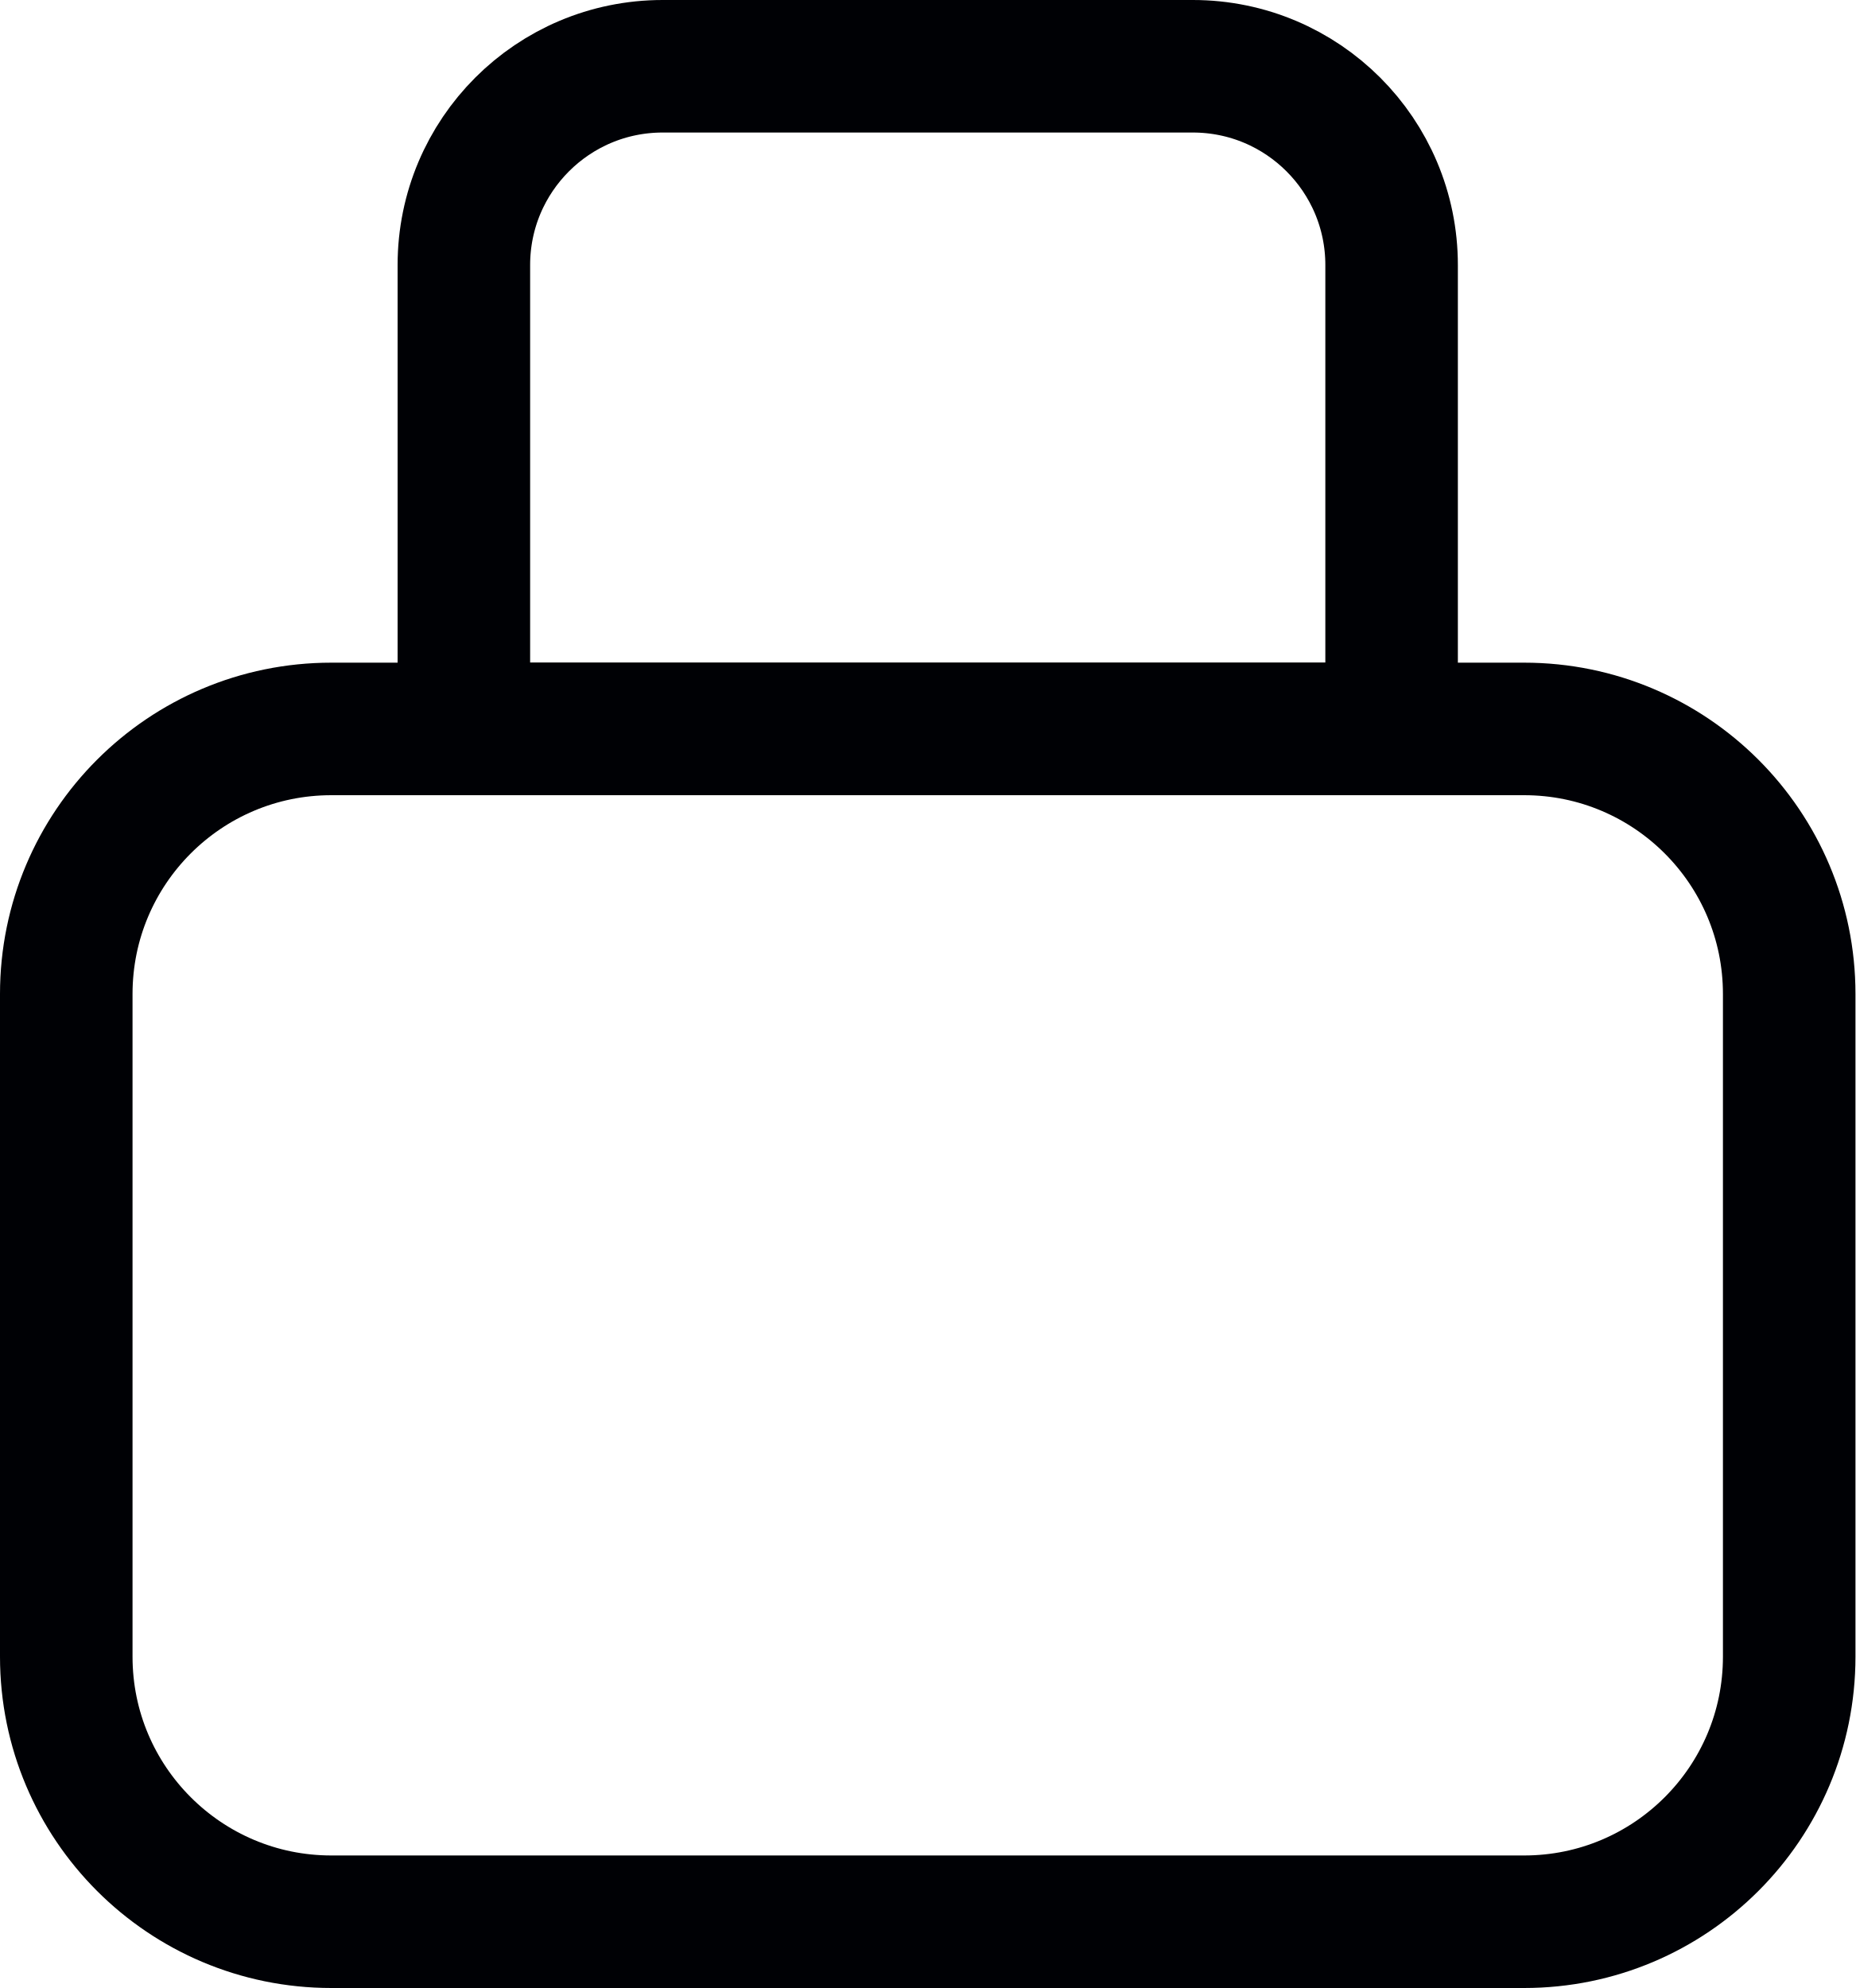
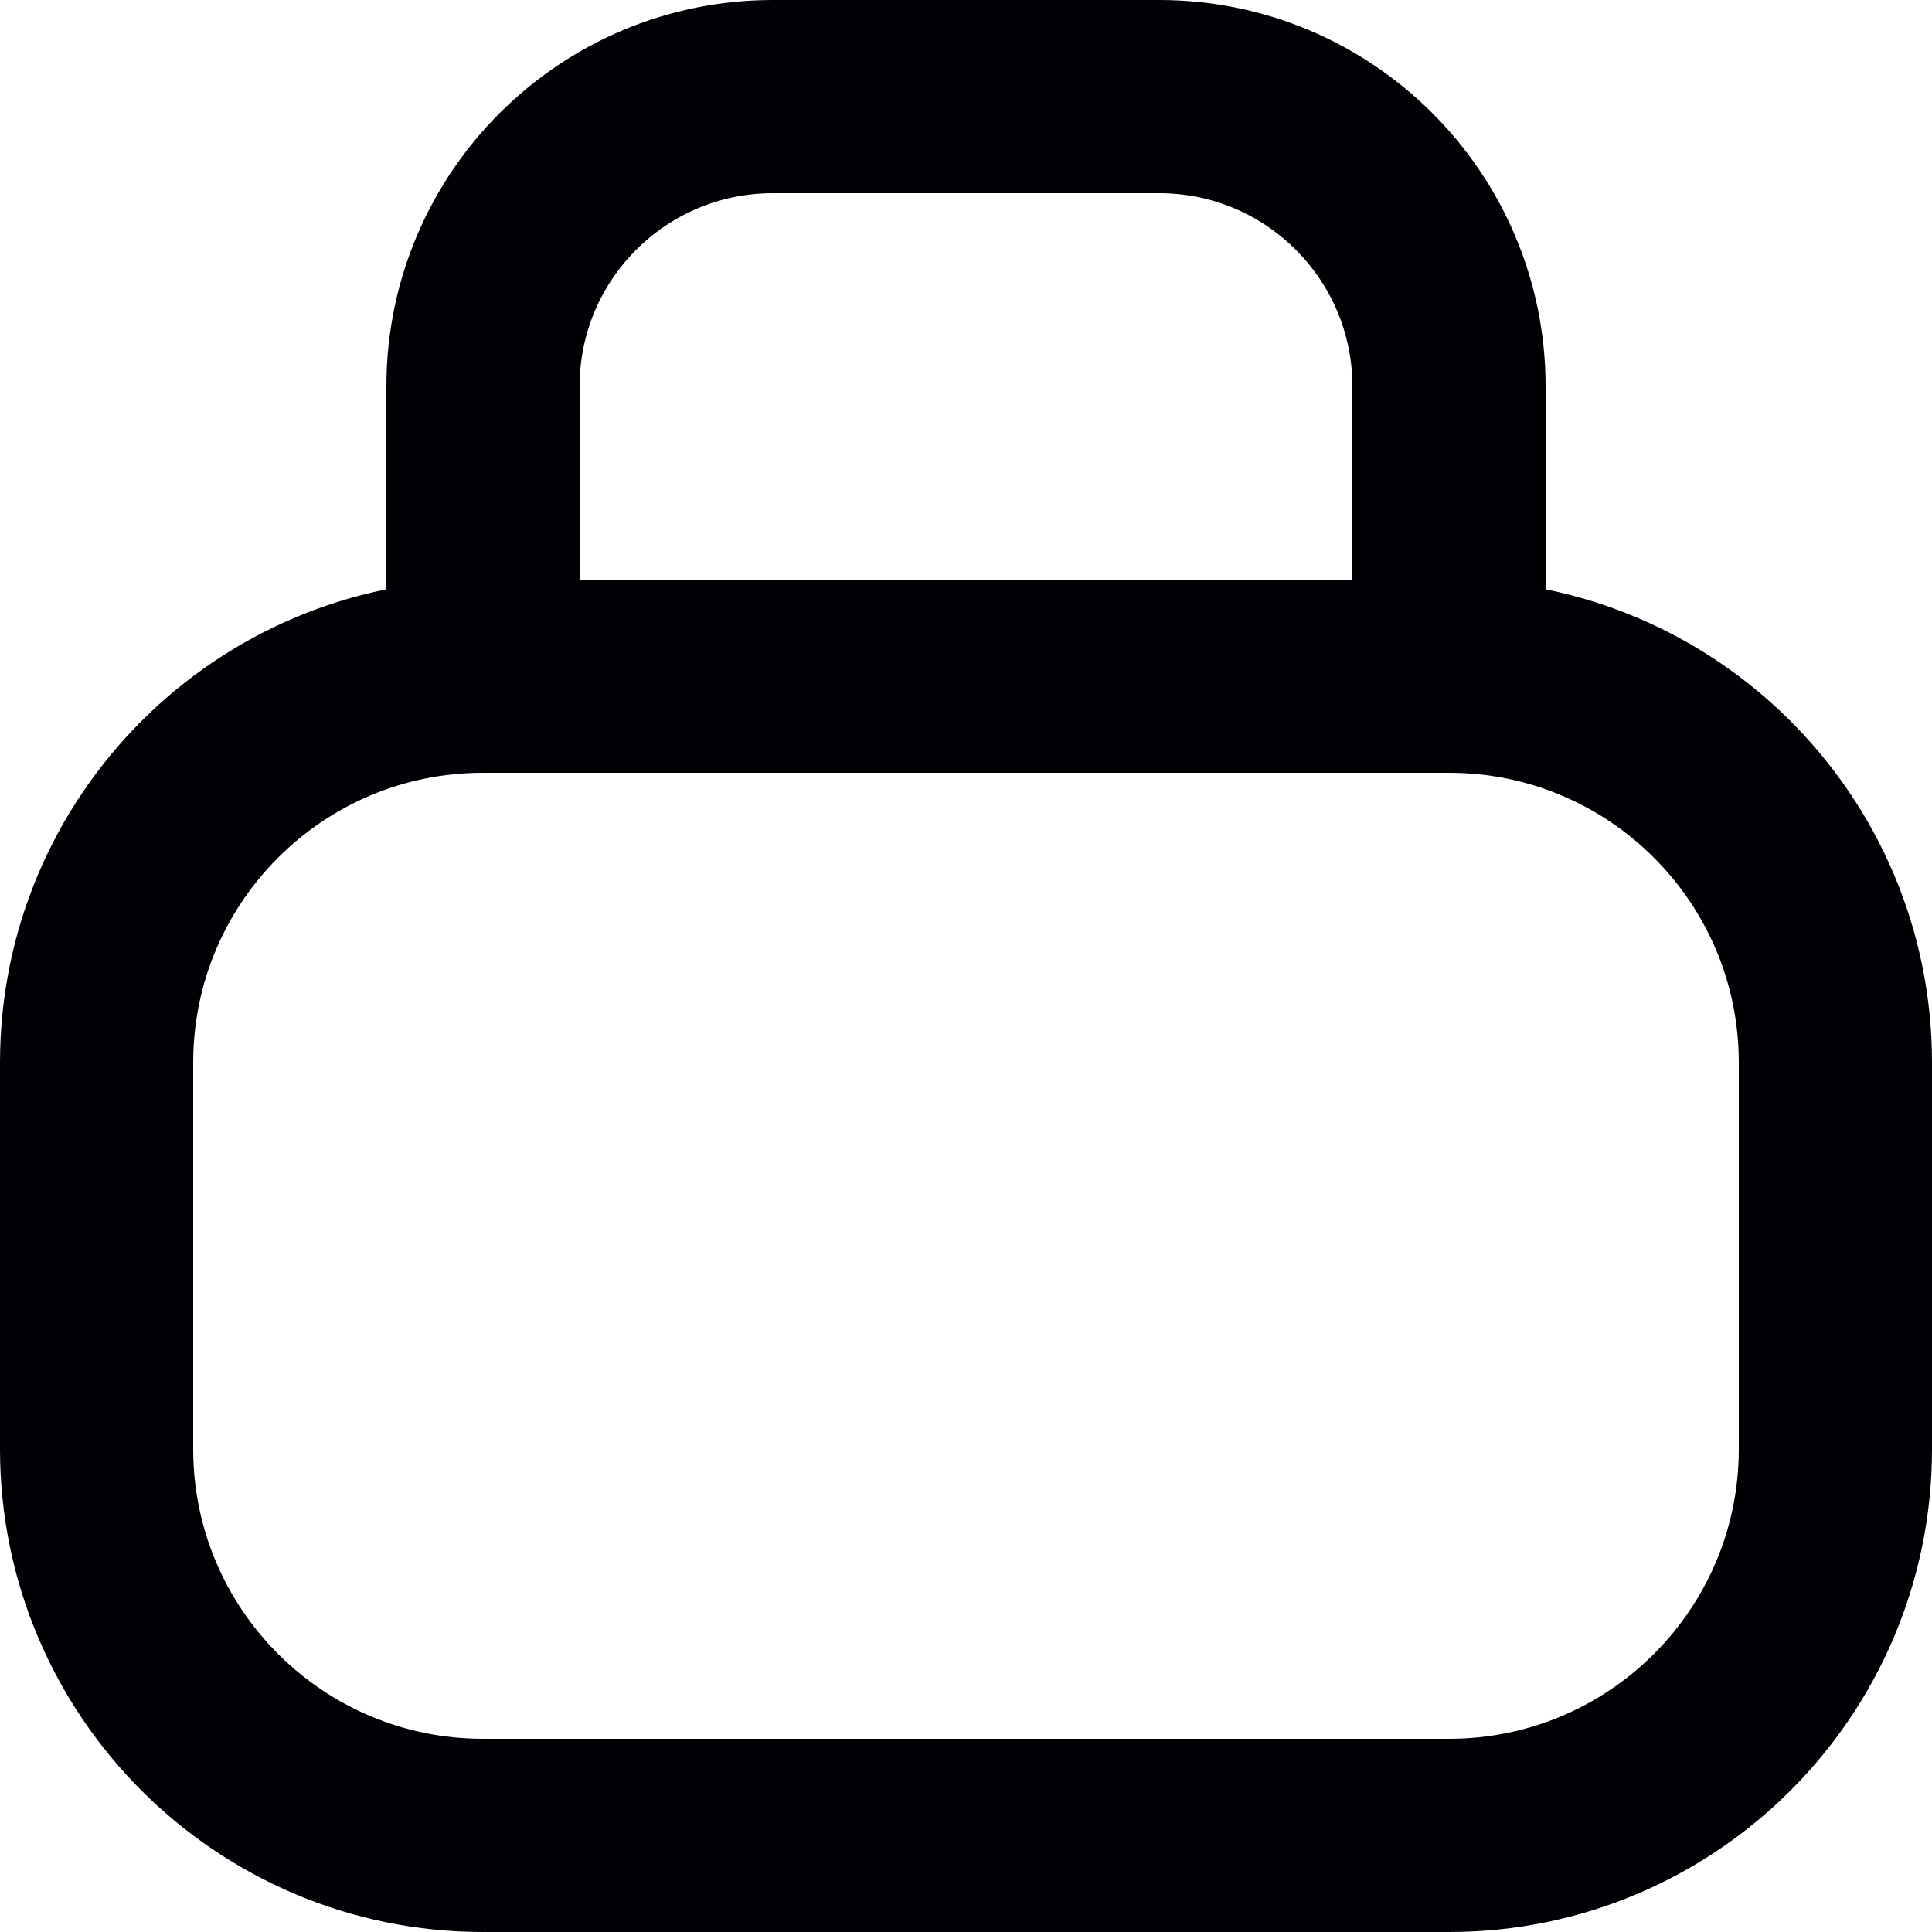
- <svg xmlns="http://www.w3.org/2000/svg" width="14" height="15" viewBox="0 0 14 15">
+ <svg xmlns="http://www.w3.org/2000/svg" width="10" height="10" viewBox="0 0 10 10">
  <g fill="none" fill-rule="evenodd" stroke="#000105">
-     <rect width="13" height="9" x=".5" y="5.5" rx="2" />
-     <path d="M3.5 5.5h7V2A1.5 1.5 0 0 0 9 .5H5A1.5 1.5 0 0 0 3.5 2v3.5z" />
+     <rect width="9" height="6" x=".5" y="3.5" rx="2" />
+     <path d="M2.5 3.5h5V2A1.5 1.5 0 0 0 6 .5H4A1.5 1.5 0 0 0 2.5 2v1.5z" />
  </g>
</svg>
